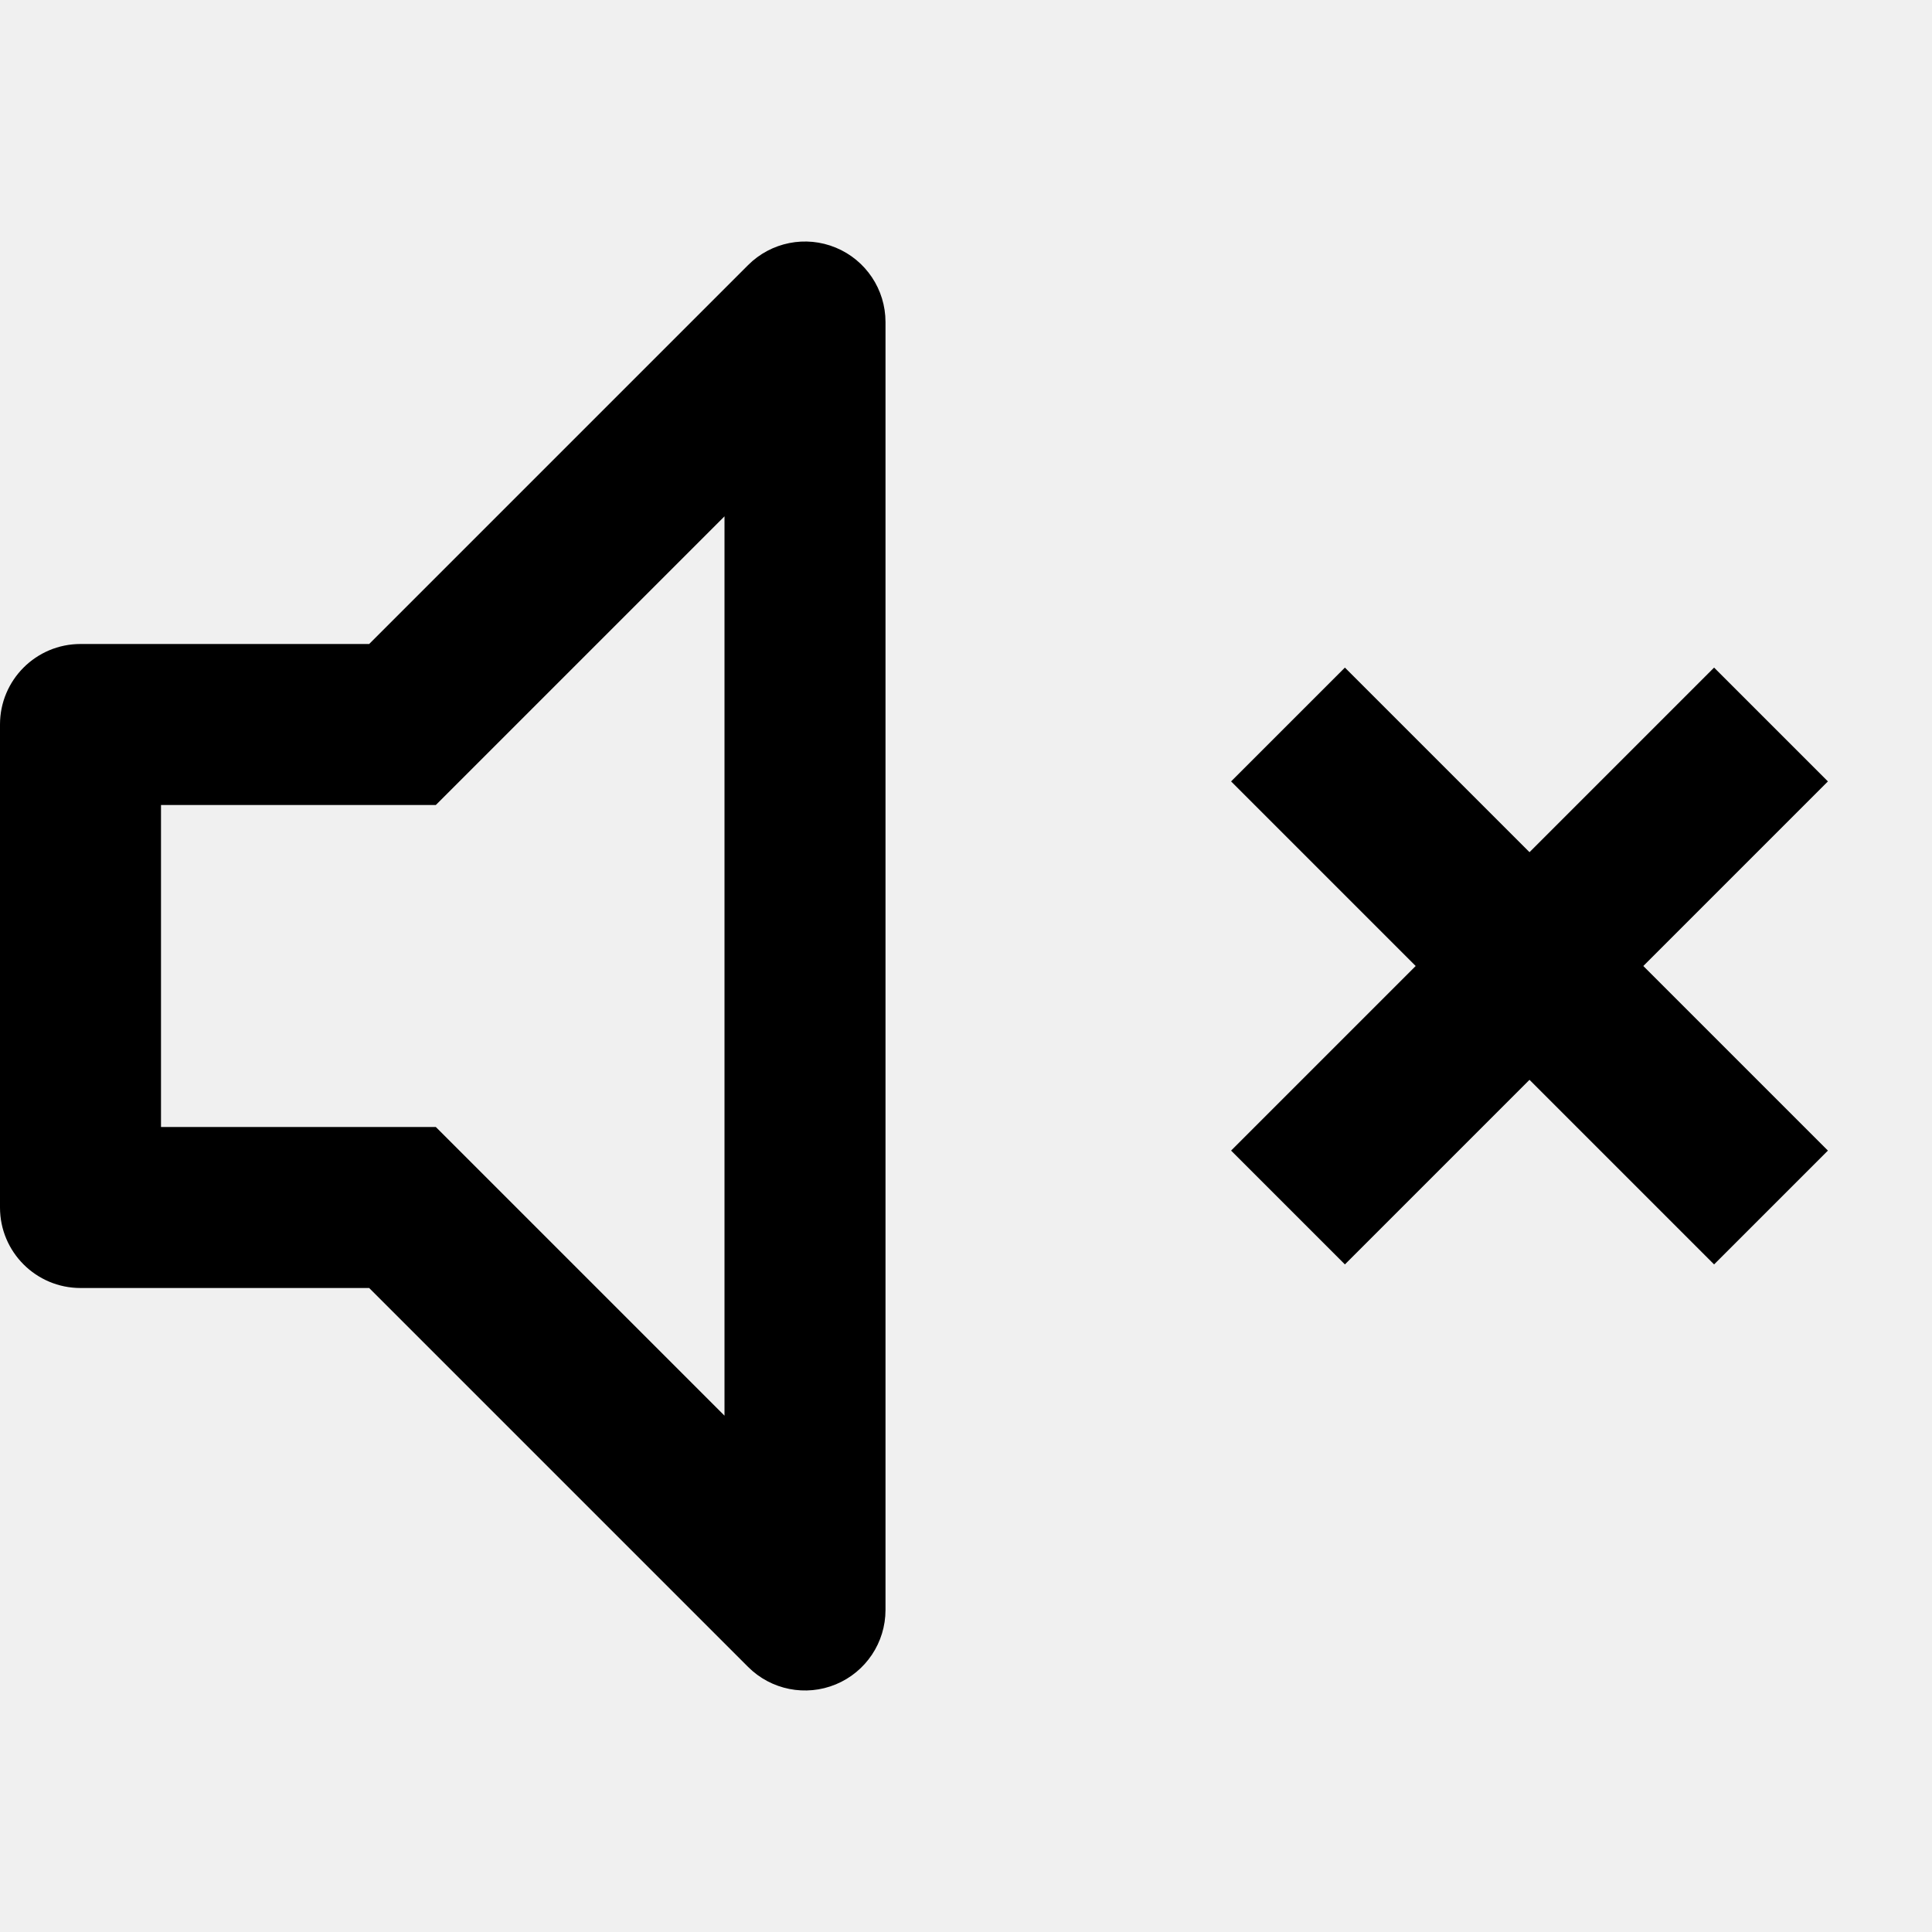
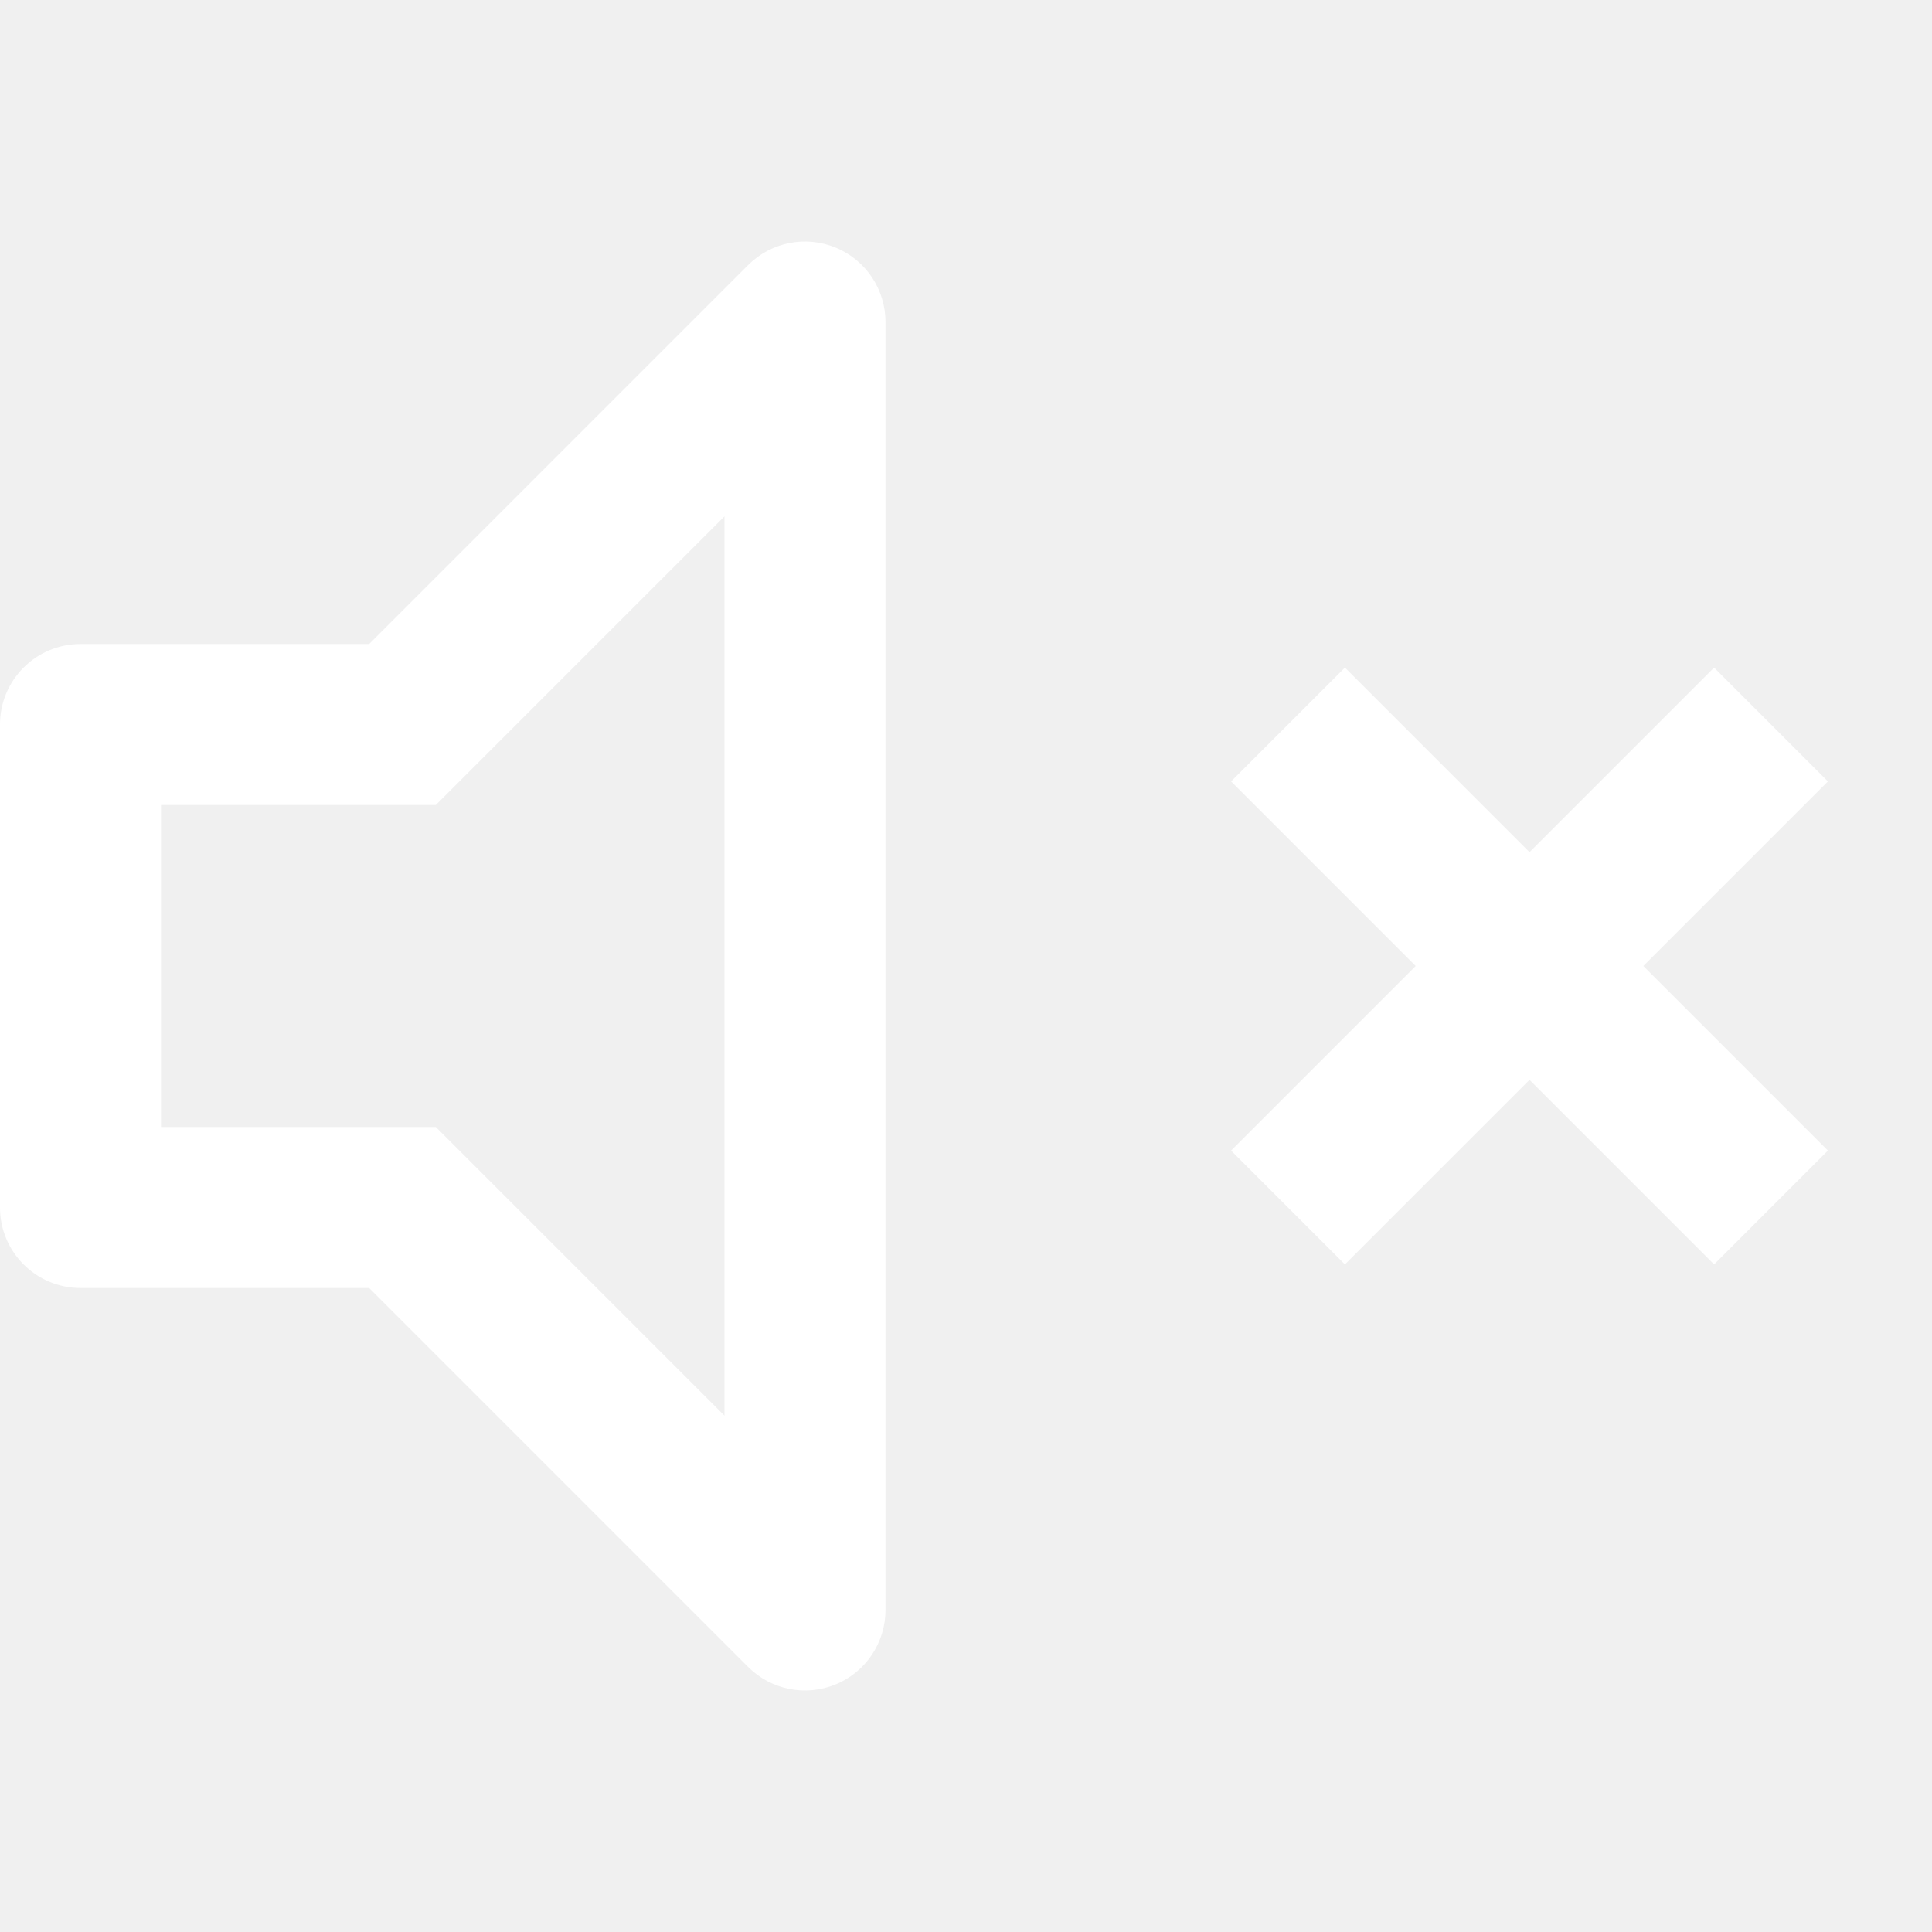
<svg xmlns="http://www.w3.org/2000/svg" width="24" height="24" fill="none" class="Hawkins-Icon Hawkins-Icon-Standard">
-   <path fill-rule="evenodd" clip-rule="evenodd" d="M11 4a1 1 0 0 0-1.707-.707L4.586 8H1a1 1 0 0 0-1 1v6a1 1 0 0 0 1 1h3.586l4.707 4.707A1 1 0 0 0 11 20V4ZM5.707 9.707 9 6.414v11.172l-3.293-3.293L5.414 14H2v-4h3.414l.293-.293Zm9.586 0L17.586 12l-2.293 2.293 1.414 1.414L19 13.414l2.293 2.293 1.414-1.414L20.414 12l2.293-2.293-1.414-1.414L19 10.586l-2.293-2.293-1.414 1.414Z" fill="currentColor" />
+   <path fill-rule="evenodd" clip-rule="evenodd" d="M11 4a1 1 0 0 0-1.707-.707L4.586 8H1a1 1 0 0 0-1 1v6a1 1 0 0 0 1 1h3.586l4.707 4.707A1 1 0 0 0 11 20V4ZM5.707 9.707 9 6.414v11.172l-3.293-3.293L5.414 14H2v-4h3.414l.293-.293Zm9.586 0L17.586 12l-2.293 2.293 1.414 1.414L19 13.414l2.293 2.293 1.414-1.414L20.414 12l2.293-2.293-1.414-1.414L19 10.586l-2.293-2.293-1.414 1.414Z" fill="white" />
</svg>
